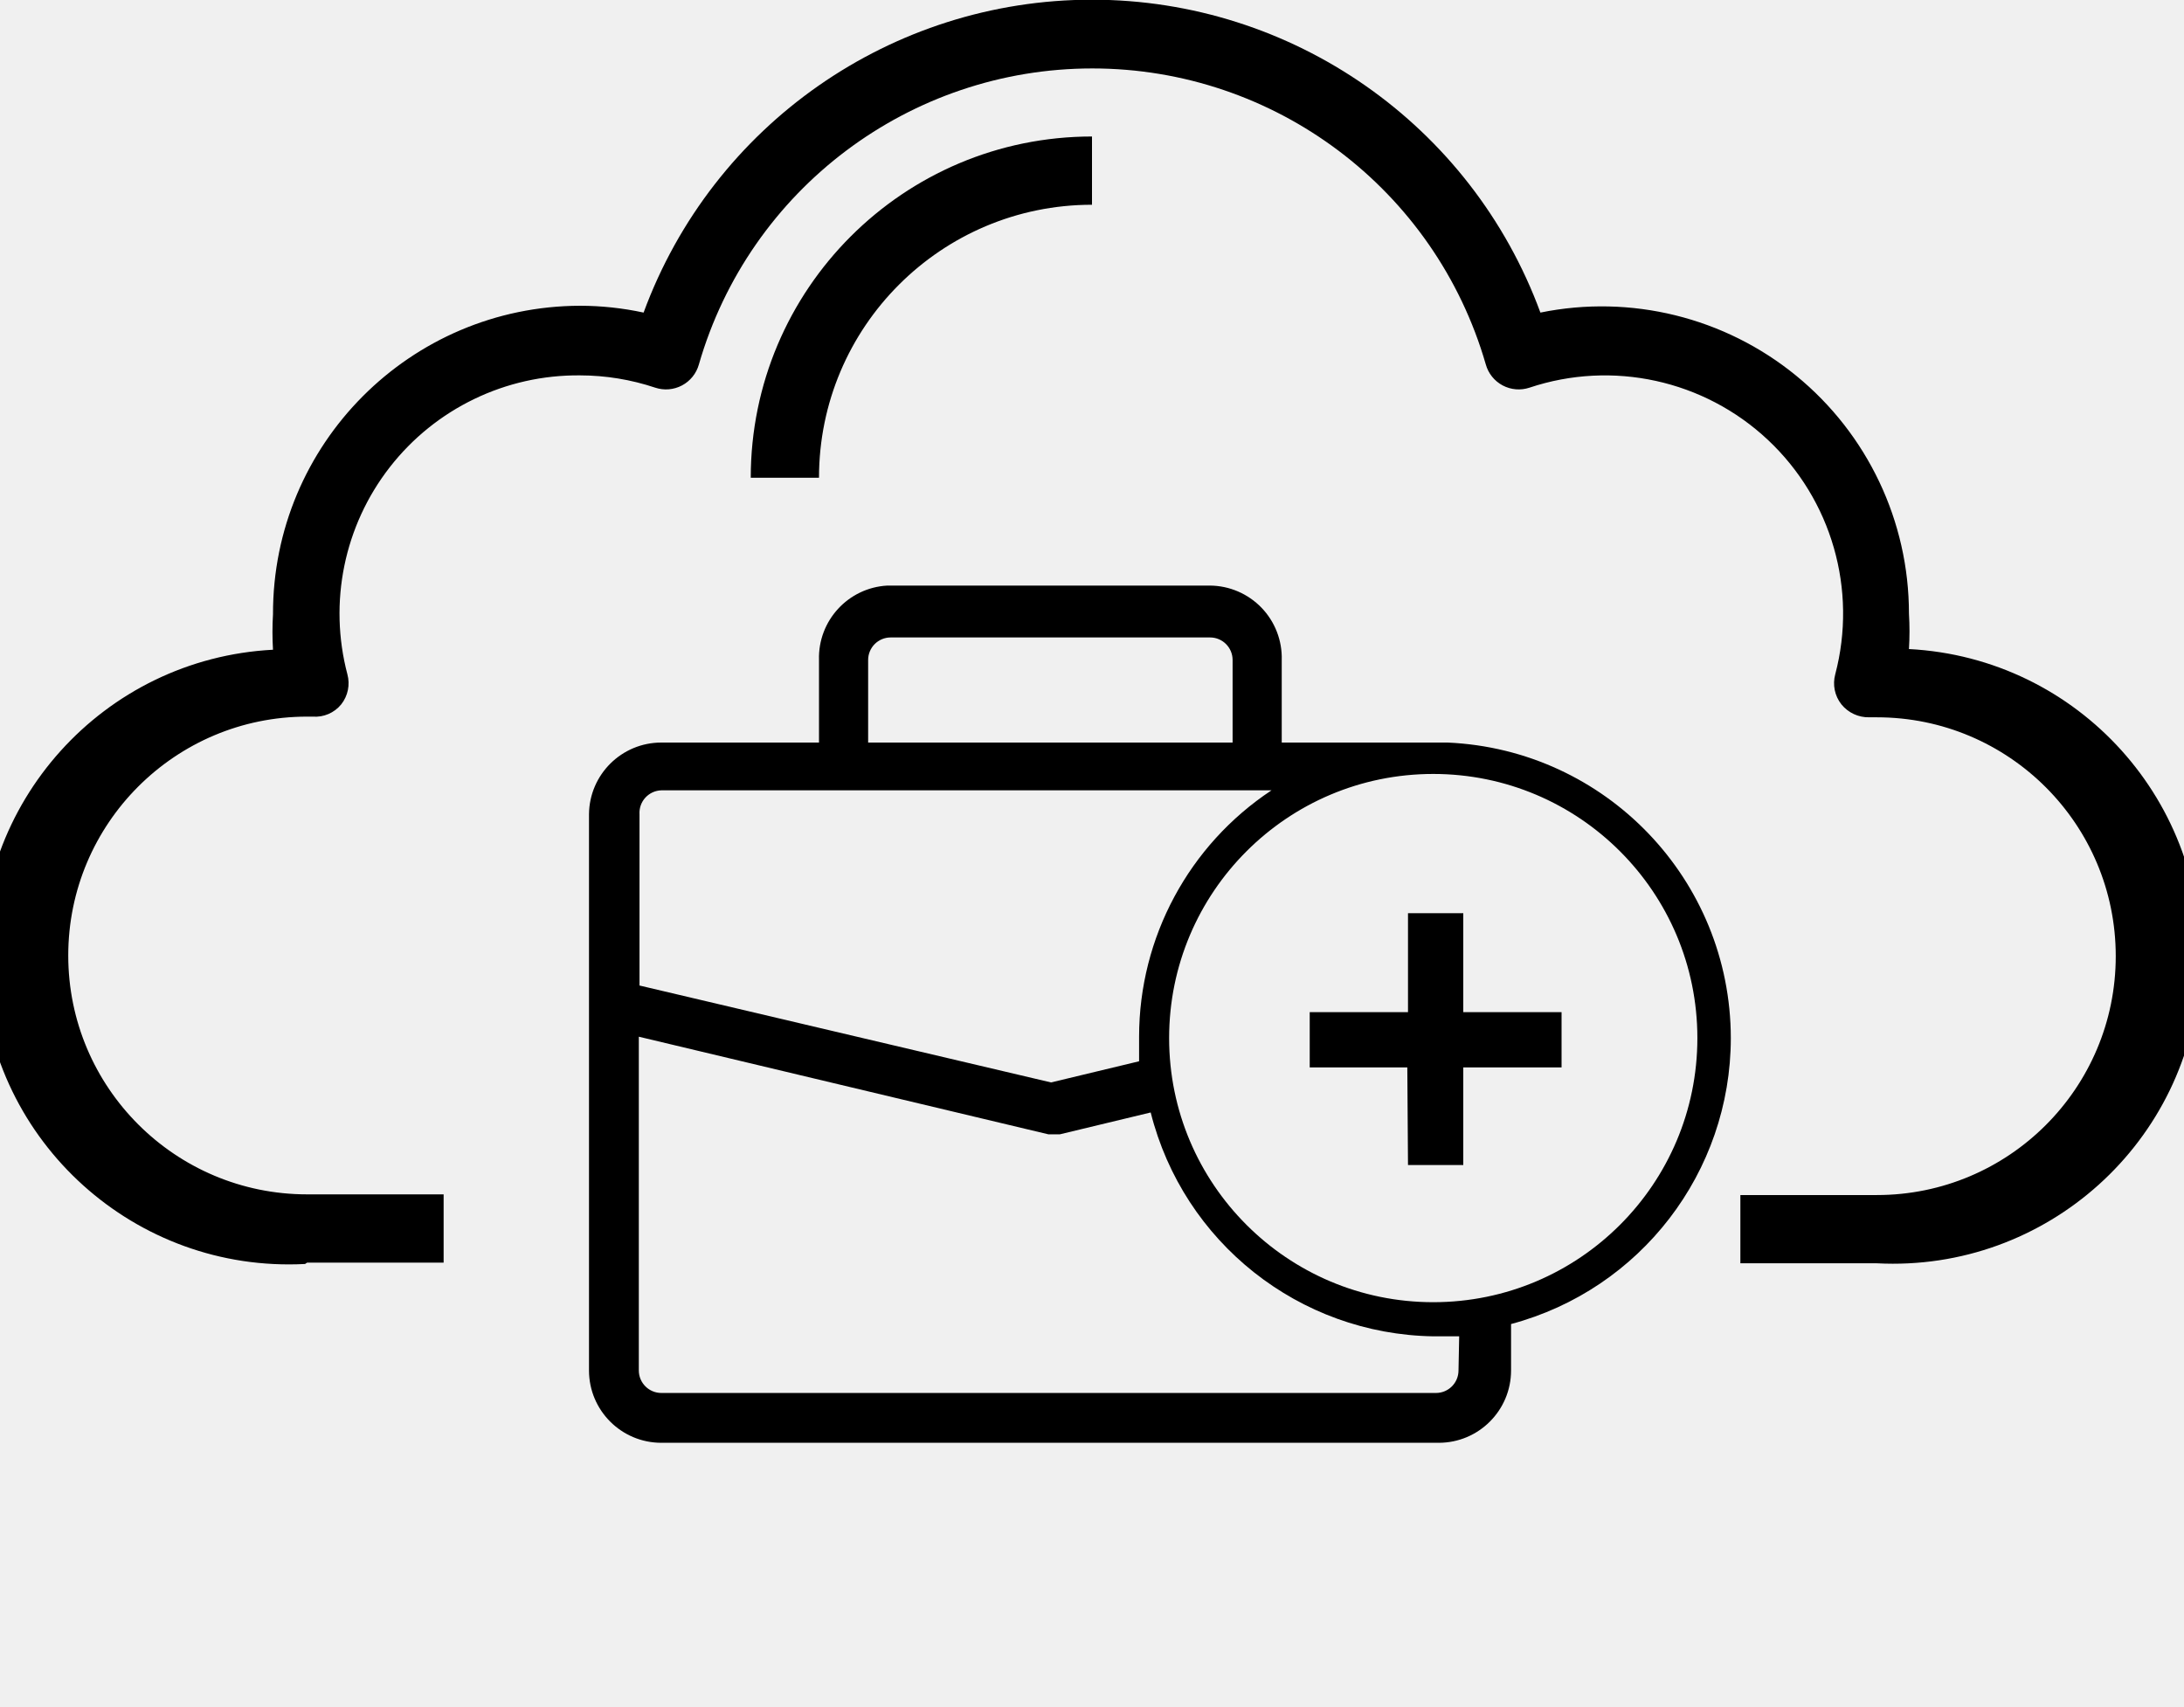
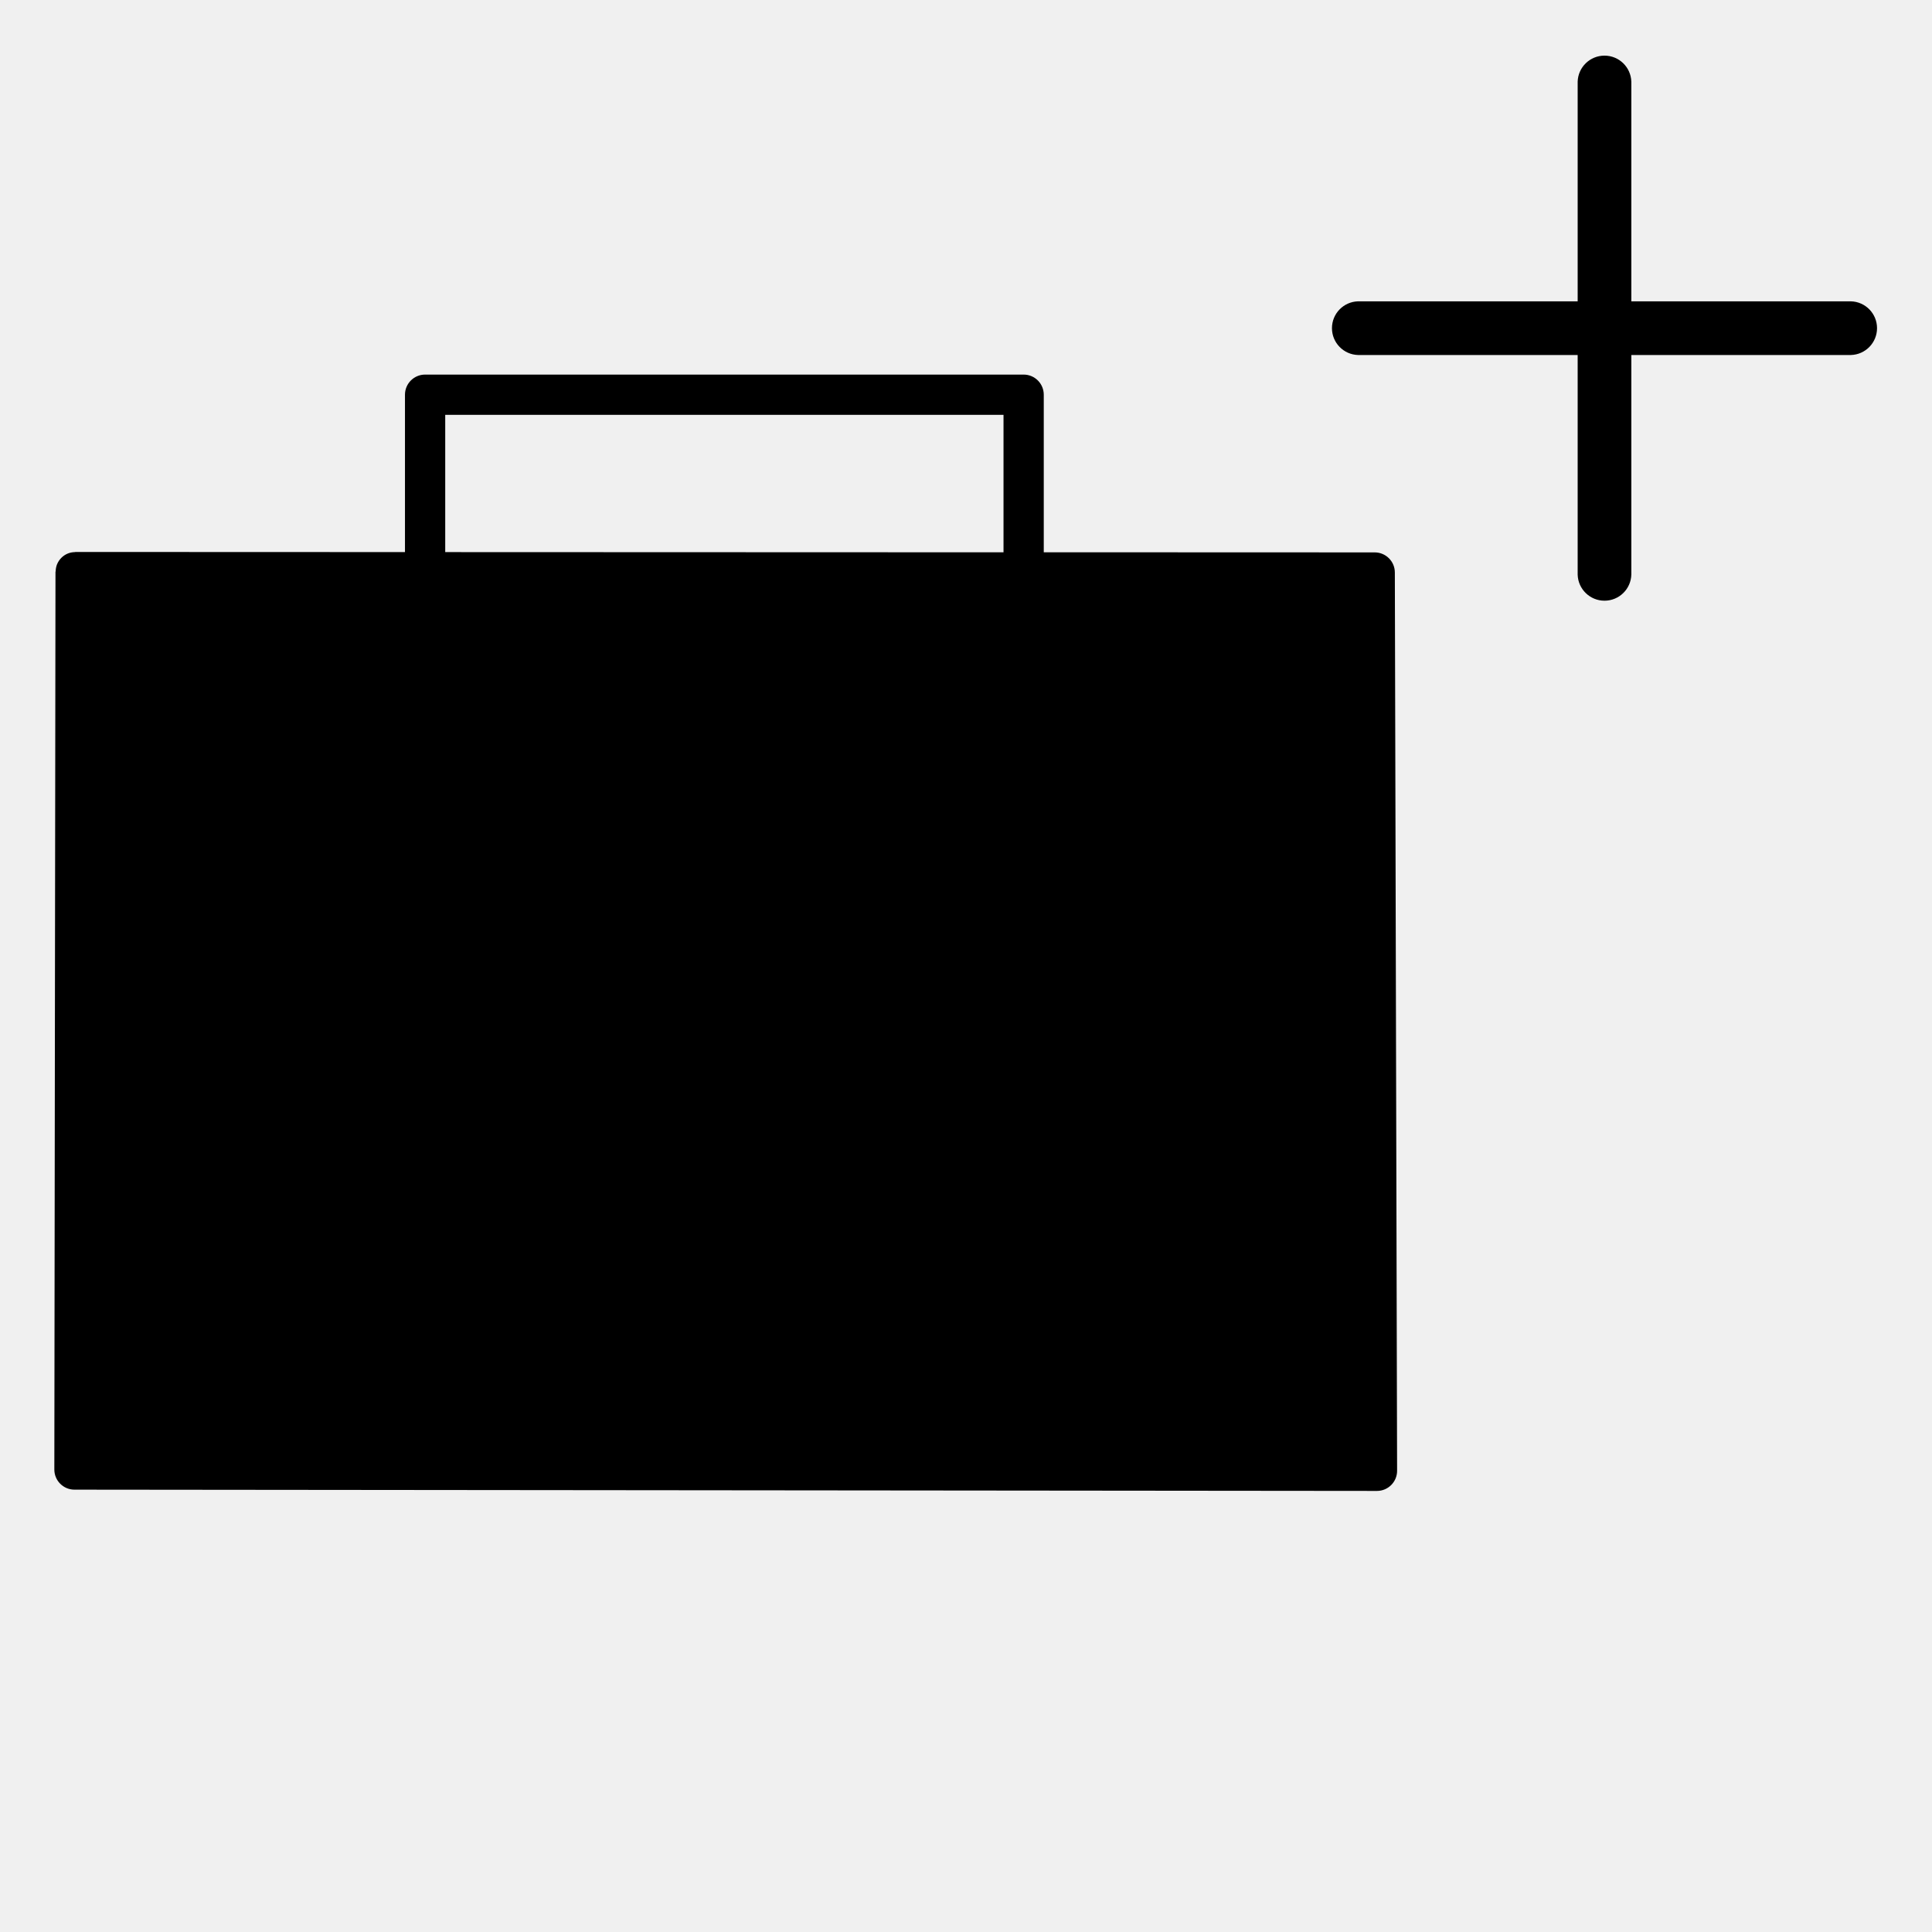
- <svg xmlns="http://www.w3.org/2000/svg" viewBox="0 0 32 25">
-   <path d="M16,5.42v1a4,4,0,0,0-4,4H11A5,5,0,0,1,16,5.42ZM4.5,21.92h2v-1h-2a3.5,3.5,0,1,1,0-7h.08A.49.49,0,0,0,5,13.74a.5.5,0,0,0,.09-.44A3.49,3.49,0,0,1,8.5,8.92a3.49,3.49,0,0,1,1.1.18.5.5,0,0,0,.64-.34,6,6,0,0,1,11.53,0,.5.5,0,0,0,.64.34,3.49,3.49,0,0,1,4.48,4.2.5.5,0,0,0,.09.44.51.51,0,0,0,.41.19h.11a3.5,3.5,0,1,1,0,7h-2v1h2a4.5,4.5,0,0,0,.47-9,4.25,4.25,0,0,0,0-.52A4.5,4.5,0,0,0,22.57,8,7,7,0,0,0,9.43,8a4.43,4.43,0,0,0-.93-.1A4.51,4.51,0,0,0,4,12.42a4.32,4.32,0,0,0,0,.52,4.5,4.5,0,0,0,.47,9Z" transform="translate(0 -3.42)" />
-   <path d="M25.36,18.63a4.34,4.34,0,0,0-4.15-4.33H18.78V13.09A1.06,1.06,0,0,0,17.73,12H13A1.06,1.06,0,0,0,12,13.09V14.3H9.69a1.06,1.06,0,0,0-1.06,1.05V23.5a1.06,1.06,0,0,0,1.06,1.06H21.08a1.06,1.06,0,0,0,1.06-1.06v-.68A4.34,4.34,0,0,0,25.36,18.63ZM12.72,13.09a.33.33,0,0,1,.33-.33h4.68a.33.33,0,0,1,.33.33V14.3H12.72ZM9.37,15.35A.33.33,0,0,1,9.69,15h8.94a4.33,4.33,0,0,0-1.94,3.61c0,.12,0,.24,0,.36h0l-1.29.31L9.37,17.86Zm12,8.15a.33.33,0,0,1-.33.33H9.69a.33.33,0,0,1-.33-.33V18.61l6,1.43h.17l1.33-.32h0A4.34,4.34,0,0,0,21,23l.38,0h0Zm-4.65-4.16v0ZM21,22.5a3.87,3.87,0,1,1,3.87-3.87A3.87,3.87,0,0,1,21,22.5Z" transform="translate(0 -3.42)" />
-   <path d="M20.62,19.06H19.19v-.81h1.44V16.8h.81v1.45h1.44v.81H21.44v1.43h-.81Z" transform="translate(0 -3.42)" />
+ <svg xmlns="http://www.w3.org/2000/svg" viewBox="0 0 96 96">
+   <g opacity="0">
+     <rect width="96" height="96" fill="#fff" />
+   </g>
+   <polygon points="3.696 73.021 3.751 28.428 68.309 28.451 68.416 73.084 3.696 73.021" class="sgmaincolor" />
+   <path d="M69.309,28.448a1,1,0,0,0-1-1l-16.445-.006V19.613a1,1,0,0,0-1-1H21.123a1,1,0,0,0-1,1v7.82l-16.37-.006h0c-.014,0-.024.007-.037.008a.955.955,0,0,0-.666.282l0,0h0a1,1,0,0,0-.216.324,1.021,1.021,0,0,0-.068.335c0,.017-.009.03-.009.047L2.7,73.02a1,1,0,0,0,1,1l64.721.063h0a1,1,0,0,0,1-1ZM22.123,20.613H49.864v6.831l-27.741-.01Zm-1.274,8.821a.967.967,0,0,0,.274.055.953.953,0,0,0,.272-.055l44.745.016L35.779,59.134,6.162,29.428ZM4.7,72.022l.052-41.178,30.313,30.4a1,1,0,0,0,1.407.009L67.315,31.1l.1,40.985Z" />
+   <path d="M91.971,14.973H81.06V4.062a1.334,1.334,0,0,0-2.667,0V14.973H67.482a1.334,1.334,0,0,0,0,2.667H78.393V28.551a1.334,1.334,0,0,0,2.667,0V17.64H91.971a1.334,1.334,0,0,0,0-2.667Z" />
</svg>
